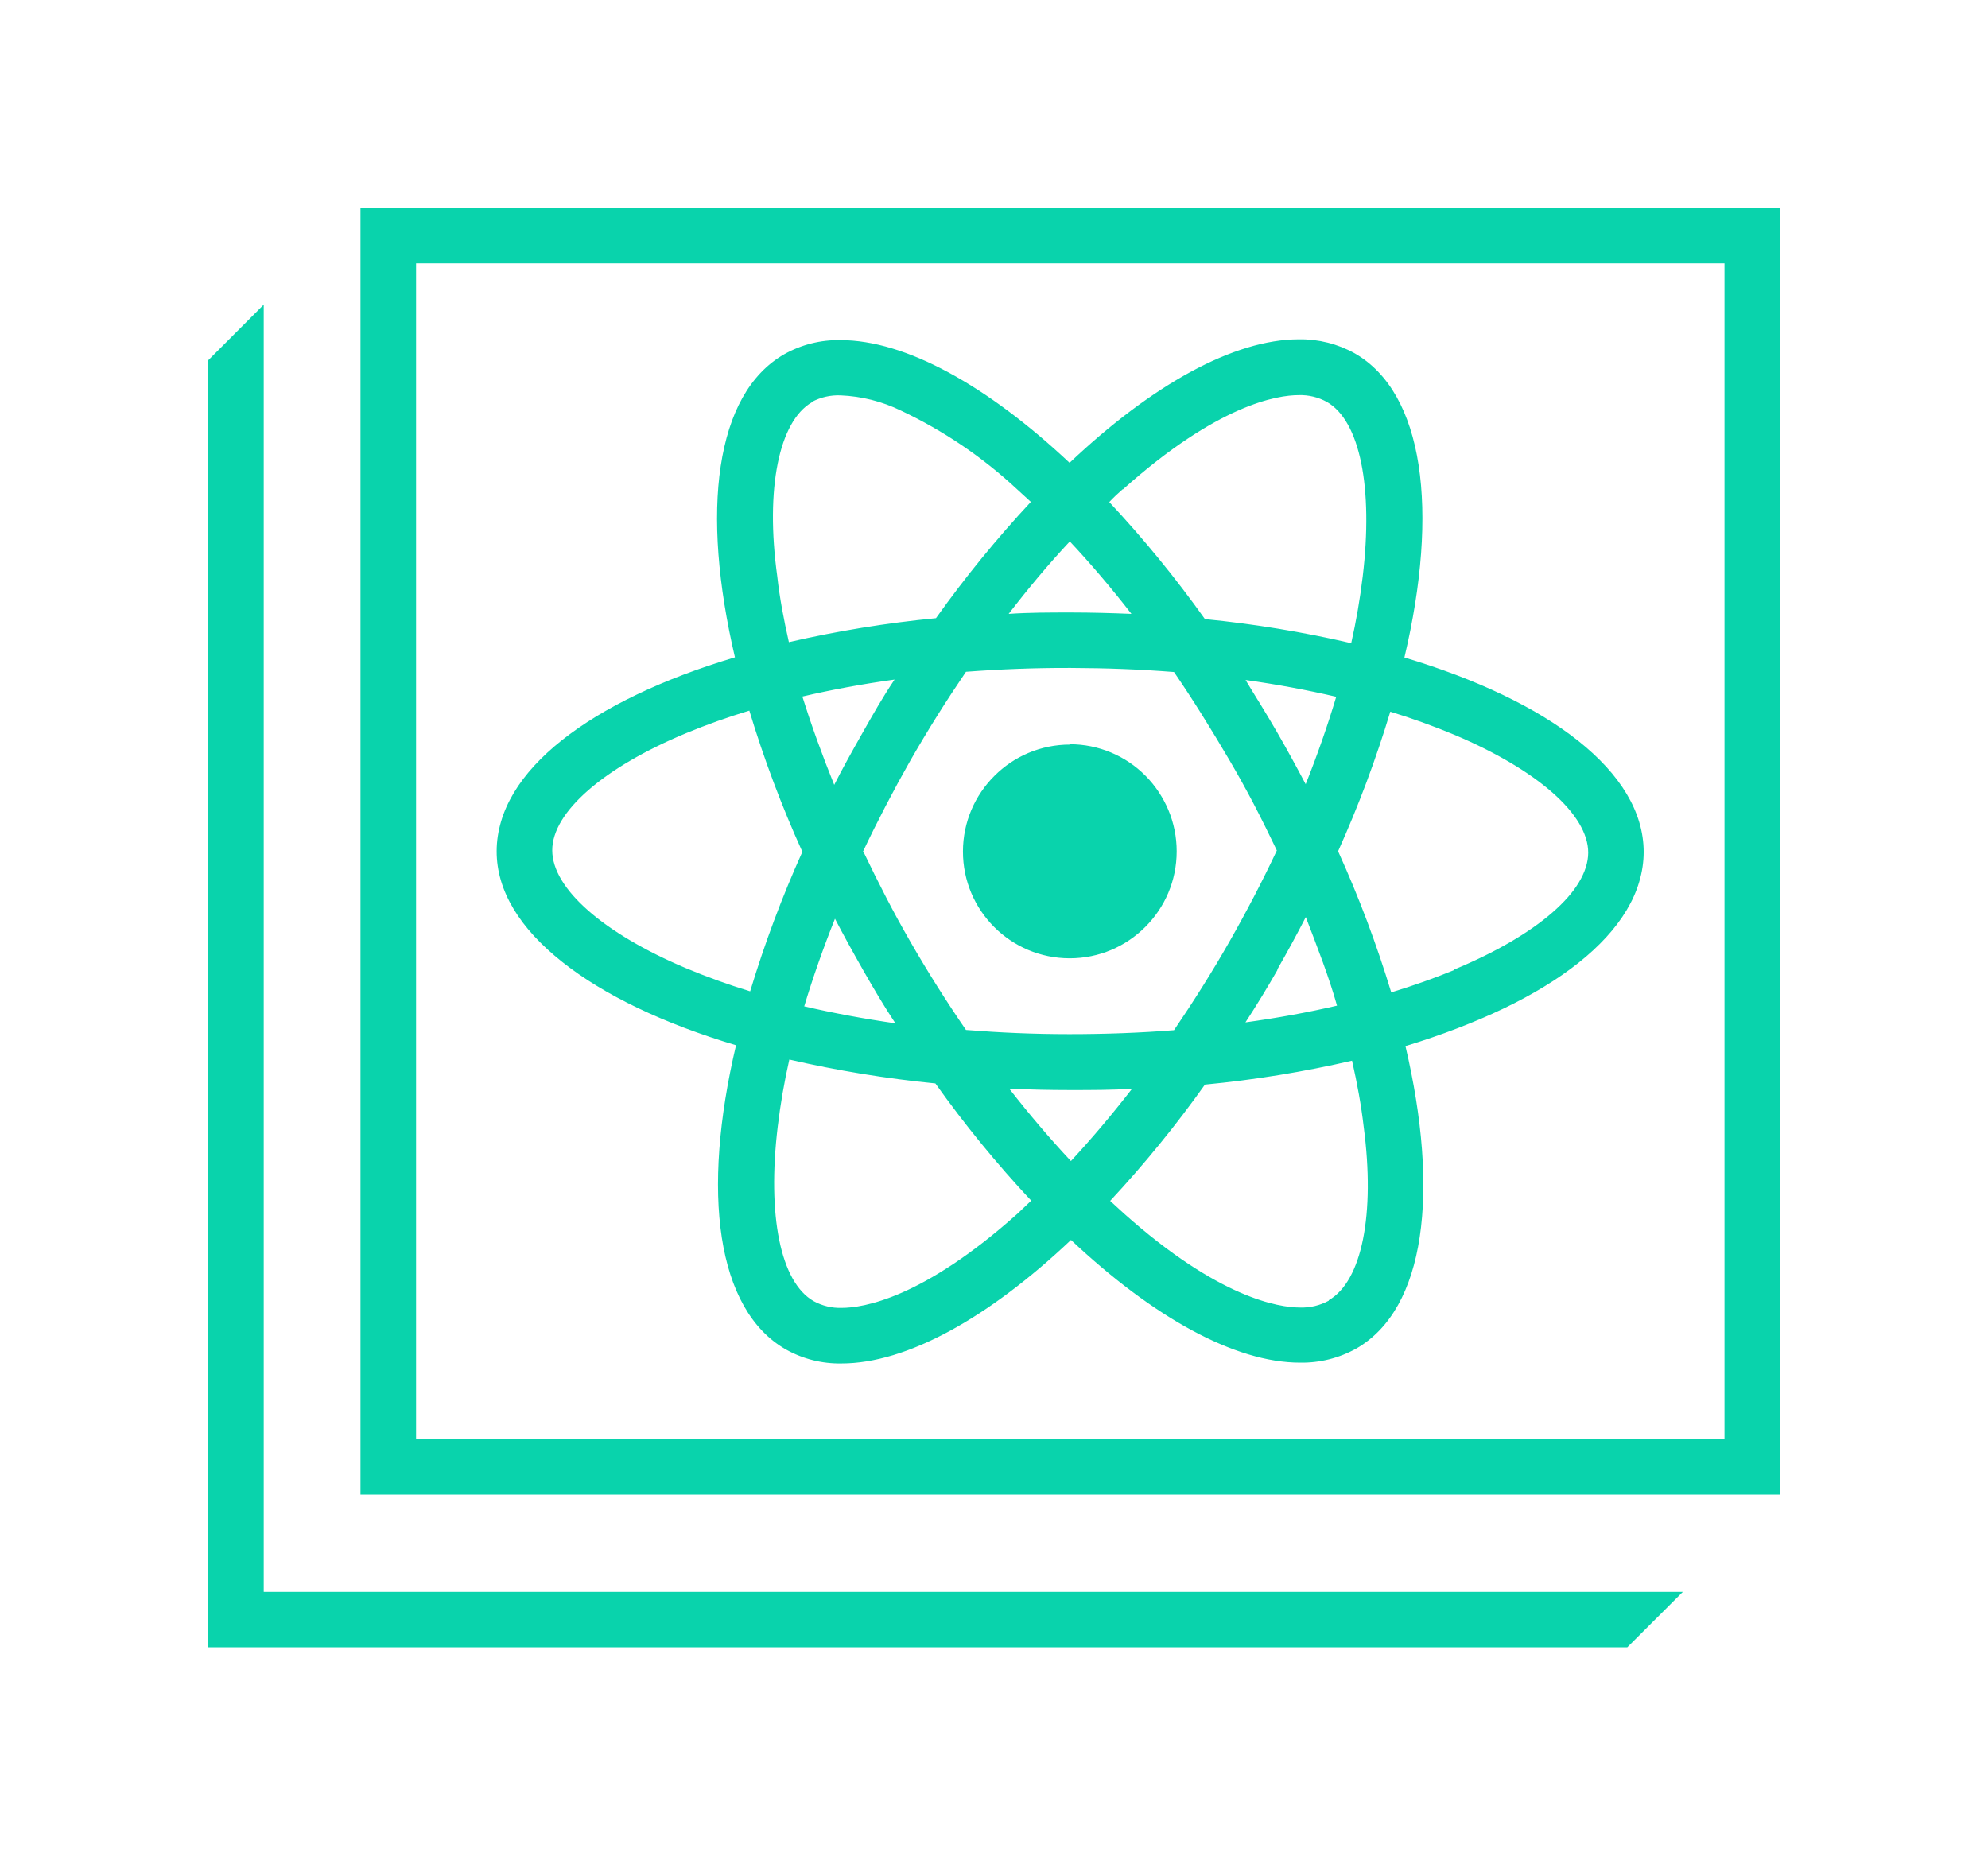
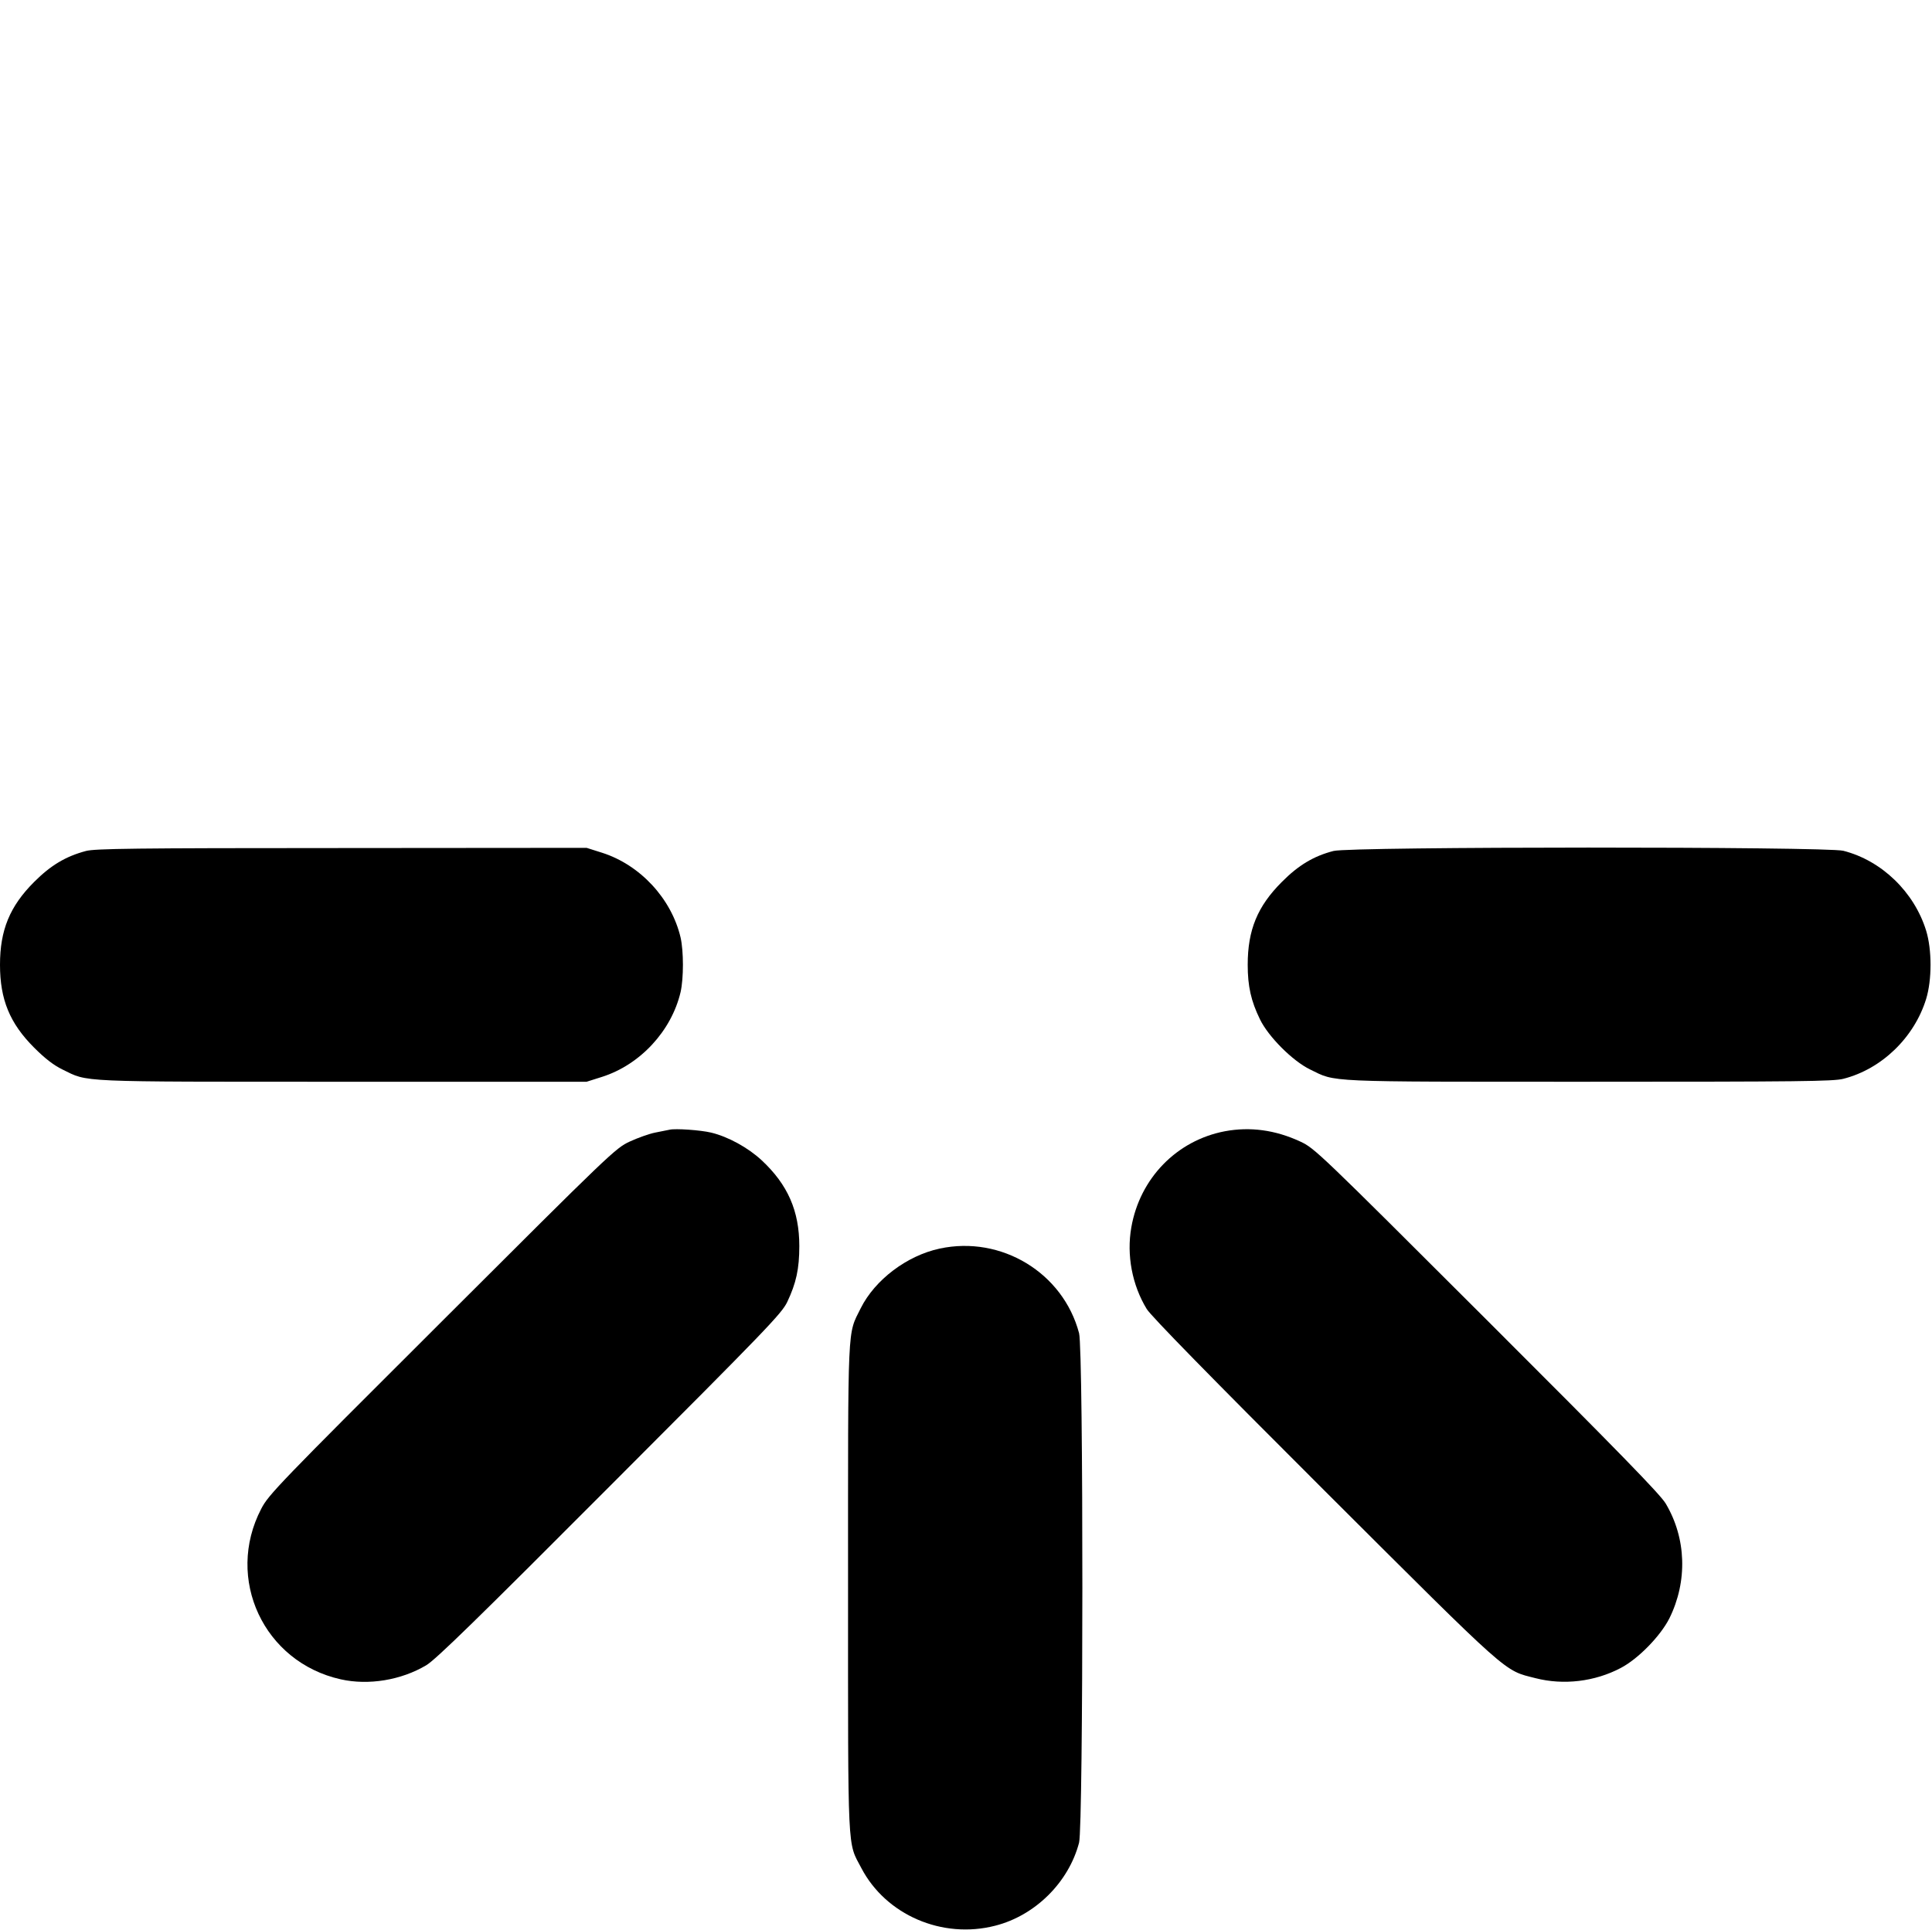
- <svg xmlns="http://www.w3.org/2000/svg" viewBox="0 0 170.96 159.93">
-   <defs>
-     <style>.cls-1{fill:#09d3ac;}</style>
-   </defs>
-   <path class="cls-1" d="M141.35,73.27c0-6.89-8.11-13-20.58-16.73,3-12.67,1.69-22.75-4.28-26.16a9.55,9.55,0,0,0-4.79-1.2c-5.57,0-12.61,3.89-19.72,10.62-7.11-6.68-14.13-10.55-19.69-10.55a9.46,9.46,0,0,0-4.86,1.22c-5.94,3.42-7.17,13.44-4.21,26.05-12.41,3.71-20.48,9.77-20.5,16.63s8.12,13,20.59,16.72c-3,12.68-1.7,22.75,4.28,26.16a9.41,9.41,0,0,0,4.78,1.2c5.58,0,12.62-3.89,19.73-10.62,7.1,6.68,14.12,10.55,19.69,10.55a9.59,9.59,0,0,0,4.86-1.22c5.94-3.42,7.16-13.44,4.21-26C133.27,86.18,141.34,80.12,141.35,73.27ZM96.56,42.06c8.19-7.33,13.31-8.12,15.13-8.12h0a4.71,4.71,0,0,1,2.42.58c2.86,1.63,4,7.38,3.09,15a56.73,56.73,0,0,1-1,5.79,97.7,97.7,0,0,0-12.58-2.07,98.47,98.47,0,0,0-8.24-10.08C95.75,42.79,96.15,42.42,96.56,42.06ZM71.77,78.94c.78,1.5,1.61,3,2.47,4.51S76,86.49,77,88c-2.71-.39-5.34-.88-7.84-1.46C69.86,84,70.75,81.5,71.77,78.94ZM69,59.9c2.53-.59,5.18-1.08,7.93-1.46-1,1.48-1.86,3-2.76,4.59s-1.69,3-2.46,4.52Q70.18,63.65,69,59.9Zm5.21,13.34q1.86-3.93,4.09-7.86c1.5-2.62,3.11-5.17,4.77-7.61,2.91-.22,5.91-.34,9-.33s6,.12,8.89.35c1.66,2.42,3.25,5,4.75,7.55s2.88,5.22,4.12,7.83c-1.23,2.62-2.6,5.25-4.08,7.85s-3.11,5.18-4.77,7.62c-2.91.23-5.91.34-9,.34s-6-.13-8.89-.36c-1.66-2.42-3.26-4.94-4.76-7.55S75.5,75.85,74.25,73.24Zm32.86-14.77c2.72.38,5.35.87,7.84,1.45-.74,2.47-1.62,5-2.64,7.55-.79-1.5-1.61-3-2.48-4.51S108,59.93,107.11,58.47Zm2.76,24.92q1.29-2.27,2.46-4.53c1,2.6,2,5.16,2.7,7.66-2.52.59-5.17,1.07-7.92,1.45Q108.52,85.75,109.87,83.39ZM92,46.56c1.8,1.92,3.57,4,5.3,6.23-1.71-.07-3.46-.12-5.23-.12s-3.58,0-5.33.12C88.45,50.57,90.2,48.48,92,46.56Zm-22.18-12A4.82,4.82,0,0,1,72.29,34a13.11,13.11,0,0,1,5.19,1.31,39.07,39.07,0,0,1,10,6.78l1.17,1.07a98.49,98.49,0,0,0-8.16,10,98.88,98.88,0,0,0-12.65,2.06c-.44-1.94-.8-3.84-1-5.67C65.8,42,67,36.24,69.81,34.6ZM64.53,85.26a58.75,58.75,0,0,1-5.54-2c-7.1-3-11.5-6.85-11.5-10.14S51.91,66,59,63.05a57.63,57.63,0,0,1,5.44-1.94A97.93,97.93,0,0,0,69,73.25,98.72,98.72,0,0,0,64.53,85.26Zm23,19.1c-8.19,7.33-13.31,8.11-15.14,8.11a4.69,4.69,0,0,1-2.42-.58c-2.86-1.63-4-7.38-3.09-15a56.07,56.07,0,0,1,1-5.78,99.51,99.51,0,0,0,12.58,2.06,97.17,97.17,0,0,0,8.24,10.08Zm4.57-4.51c-1.8-1.92-3.57-4-5.31-6.23,1.72.08,3.47.12,5.24.12s3.58,0,5.33-.11C95.63,95.85,93.87,97.93,92.09,99.85Zm22.18,12a4.82,4.82,0,0,1-2.48.59c-1.82,0-7-.8-15.16-8.1l-1.17-1.07a98.44,98.44,0,0,0,8.15-10,97,97,0,0,0,12.66-2.06c.44,1.94.79,3.84,1,5.67C118.27,104.42,117.12,110.18,114.27,111.81Zm10.8-28.44c-1.71.7-3.52,1.35-5.44,1.93a98.54,98.54,0,0,0-4.57-12.14,98.1,98.1,0,0,0,4.49-12,58.75,58.75,0,0,1,5.54,2c7.09,3,11.5,6.85,11.49,10.14S132.17,80.42,125.07,83.37ZM92,82.39a9.18,9.18,0,1,0-9.17-9.19A9.17,9.17,0,0,0,92,82.39ZM31,17.88V128.53H153.07V17.88ZM148.3,123.77H35.78V22.65H148.3Zm-85-33.9c-3,12.68-1.7,22.75,4.28,26.16a9.41,9.41,0,0,0,4.78,1.2c5.58,0,12.62-3.89,19.73-10.62,7.1,6.68,14.12,10.55,19.69,10.55a9.59,9.59,0,0,0,4.86-1.22c5.94-3.42,7.16-13.44,4.21-26,12.41-3.72,20.48-9.78,20.49-16.63s-8.11-13-20.58-16.73c3-12.67,1.69-22.75-4.28-26.16a9.55,9.55,0,0,0-4.79-1.2c-5.57,0-12.61,3.89-19.72,10.62-7.11-6.68-14.13-10.55-19.69-10.55a9.46,9.46,0,0,0-4.86,1.22c-5.94,3.42-7.17,13.44-4.21,26.05-12.41,3.71-20.48,9.77-20.5,16.63S50.84,86.13,63.31,89.87Zm24.21,14.49c-8.19,7.33-13.31,8.11-15.14,8.11a4.69,4.69,0,0,1-2.42-.58c-2.86-1.63-4-7.38-3.09-15a56.07,56.07,0,0,1,1-5.78,99.51,99.51,0,0,0,12.58,2.06,97.17,97.17,0,0,0,8.24,10.08Zm24.79-36.89c-.79-1.5-1.61-3-2.48-4.51s-1.8-3-2.72-4.49c2.72.38,5.35.87,7.84,1.45C114.21,62.39,113.33,64.92,112.31,67.47Zm2.72,19c-2.52.59-5.17,1.07-7.92,1.45q1.41-2.22,2.76-4.58t2.46-4.53C113.37,81.46,114.28,84,115,86.52Zm-5.21-13.35c-1.23,2.62-2.6,5.25-4.08,7.85s-3.11,5.18-4.77,7.62c-2.91.23-5.91.34-9,.34s-6-.13-8.89-.36c-1.66-2.42-3.26-4.94-4.76-7.55s-2.87-5.22-4.12-7.83q1.86-3.93,4.09-7.86c1.5-2.62,3.11-5.17,4.77-7.61,2.91-.22,5.91-.34,9-.33s6,.12,8.89.35c1.66,2.42,3.25,5,4.75,7.55S108.58,70.56,109.82,73.17ZM77,88c-2.71-.39-5.34-.88-7.84-1.46.74-2.46,1.63-5,2.65-7.55.78,1.5,1.61,3,2.47,4.51S76,86.49,77,88ZM74.21,63c-.87,1.5-1.69,3-2.46,4.52Q70.18,63.65,69,59.9c2.53-.59,5.18-1.08,7.93-1.46C76,59.92,75.11,61.45,74.21,63ZM92.09,99.85c-1.8-1.92-3.57-4-5.31-6.23,1.72.08,3.47.12,5.24.12s3.58,0,5.33-.11C95.63,95.85,93.87,97.93,92.09,99.85Zm22.18,12a4.82,4.82,0,0,1-2.48.59c-1.82,0-7-.8-15.16-8.1l-1.17-1.07a98.44,98.44,0,0,0,8.15-10,97,97,0,0,0,12.66-2.06c.44,1.94.79,3.84,1,5.67C118.27,104.42,117.12,110.18,114.27,111.81Zm5.28-50.66a58.75,58.75,0,0,1,5.54,2c7.09,3,11.5,6.85,11.49,10.14s-4.41,7.16-11.51,10.11c-1.71.7-3.52,1.35-5.44,1.93a98.54,98.54,0,0,0-4.57-12.14A98.1,98.1,0,0,0,119.55,61.15Zm-23-19.09c8.19-7.33,13.31-8.12,15.13-8.12h0a4.71,4.71,0,0,1,2.42.58c2.86,1.63,4,7.38,3.09,15a56.73,56.73,0,0,1-1,5.79,97.7,97.7,0,0,0-12.58-2.07,98.47,98.47,0,0,0-8.24-10.08C95.75,42.79,96.15,42.42,96.56,42.06ZM92,46.56c1.8,1.92,3.57,4,5.3,6.23-1.71-.07-3.46-.12-5.23-.12s-3.58,0-5.33.12C88.45,50.57,90.2,48.48,92,46.56Zm-22.18-12A4.82,4.82,0,0,1,72.29,34a13.11,13.11,0,0,1,5.19,1.31,39.07,39.07,0,0,1,10,6.78l1.17,1.07a98.49,98.49,0,0,0-8.16,10,98.88,98.88,0,0,0-12.65,2.06c-.44-1.94-.8-3.84-1-5.67C65.8,42,67,36.24,69.81,34.6ZM59,63.05a57.63,57.63,0,0,1,5.44-1.94A97.93,97.93,0,0,0,69,73.25a98.72,98.72,0,0,0-4.49,12,58.75,58.75,0,0,1-5.54-2c-7.1-3-11.5-6.85-11.5-10.14S51.91,66,59,63.05Zm33,1a9.18,9.18,0,1,0,9.17,9.19A9.17,9.17,0,0,0,92,64Zm0,0a9.18,9.18,0,1,0,9.17,9.19A9.17,9.17,0,0,0,92,64Zm0,0a9.18,9.18,0,1,0,9.17,9.19A9.17,9.17,0,0,0,92,64Zm49.35,9.24c0-6.89-8.11-13-20.58-16.73,3-12.67,1.69-22.75-4.28-26.16a9.55,9.55,0,0,0-4.79-1.2c-5.57,0-12.61,3.89-19.72,10.62-7.11-6.68-14.13-10.55-19.69-10.55a9.46,9.46,0,0,0-4.86,1.22c-5.94,3.42-7.17,13.44-4.21,26.05-12.41,3.71-20.48,9.77-20.5,16.63s8.12,13,20.59,16.72c-3,12.68-1.7,22.75,4.28,26.16a9.41,9.41,0,0,0,4.78,1.2c5.58,0,12.62-3.89,19.73-10.62,7.1,6.68,14.12,10.55,19.69,10.55a9.59,9.59,0,0,0,4.86-1.22c5.94-3.42,7.16-13.44,4.21-26C133.27,86.18,141.34,80.12,141.35,73.27ZM96.56,42.06c8.19-7.33,13.31-8.12,15.13-8.12h0a4.71,4.71,0,0,1,2.42.58c2.86,1.63,4,7.38,3.09,15a56.73,56.73,0,0,1-1,5.79,97.7,97.7,0,0,0-12.58-2.07,98.47,98.47,0,0,0-8.24-10.08C95.75,42.79,96.15,42.42,96.56,42.06ZM71.77,78.94c.78,1.5,1.61,3,2.47,4.51S76,86.49,77,88c-2.71-.39-5.34-.88-7.84-1.46C69.86,84,70.75,81.5,71.77,78.94ZM69,59.9c2.53-.59,5.18-1.08,7.93-1.46-1,1.48-1.86,3-2.76,4.59s-1.69,3-2.46,4.52Q70.18,63.65,69,59.9Zm5.21,13.34q1.86-3.93,4.09-7.86c1.5-2.62,3.11-5.17,4.77-7.61,2.91-.22,5.91-.34,9-.33s6,.12,8.89.35c1.66,2.42,3.25,5,4.75,7.55s2.88,5.22,4.12,7.83c-1.23,2.62-2.6,5.25-4.08,7.85s-3.11,5.18-4.77,7.62c-2.91.23-5.91.34-9,.34s-6-.13-8.89-.36c-1.66-2.42-3.26-4.94-4.76-7.55S75.5,75.85,74.25,73.24Zm32.86-14.77c2.72.38,5.35.87,7.84,1.45-.74,2.47-1.62,5-2.64,7.55-.79-1.5-1.61-3-2.48-4.51S108,59.93,107.11,58.47Zm2.76,24.92q1.29-2.27,2.46-4.53c1,2.6,2,5.16,2.7,7.66-2.52.59-5.17,1.07-7.92,1.45Q108.52,85.75,109.87,83.39ZM92,46.56c1.8,1.92,3.57,4,5.3,6.23-1.71-.07-3.46-.12-5.23-.12s-3.58,0-5.33.12C88.45,50.57,90.2,48.48,92,46.56Zm-22.18-12A4.82,4.82,0,0,1,72.29,34a13.11,13.11,0,0,1,5.19,1.31,39.07,39.07,0,0,1,10,6.78l1.17,1.07a98.49,98.49,0,0,0-8.16,10,98.88,98.88,0,0,0-12.65,2.06c-.44-1.94-.8-3.84-1-5.67C65.8,42,67,36.24,69.81,34.6ZM64.53,85.26a58.75,58.75,0,0,1-5.54-2c-7.1-3-11.5-6.85-11.5-10.14S51.91,66,59,63.05a57.63,57.63,0,0,1,5.44-1.94A97.93,97.93,0,0,0,69,73.25,98.72,98.72,0,0,0,64.53,85.26Zm23,19.1c-8.19,7.33-13.31,8.11-15.14,8.11a4.69,4.69,0,0,1-2.42-.58c-2.86-1.63-4-7.38-3.09-15a56.07,56.07,0,0,1,1-5.78,99.51,99.51,0,0,0,12.58,2.06,97.17,97.17,0,0,0,8.24,10.08Zm4.57-4.51c-1.8-1.92-3.57-4-5.31-6.23,1.72.08,3.47.12,5.24.12s3.58,0,5.33-.11C95.63,95.85,93.87,97.93,92.09,99.85Zm22.18,12a4.82,4.82,0,0,1-2.48.59c-1.82,0-7-.8-15.16-8.1l-1.17-1.07a98.44,98.44,0,0,0,8.15-10,97,97,0,0,0,12.66-2.06c.44,1.94.79,3.84,1,5.67C118.27,104.42,117.12,110.18,114.27,111.81Zm10.8-28.44c-1.71.7-3.52,1.35-5.44,1.93a98.54,98.54,0,0,0-4.57-12.14,98.1,98.1,0,0,0,4.49-12,58.75,58.75,0,0,1,5.54,2c7.09,3,11.5,6.85,11.49,10.14S132.17,80.42,125.07,83.37ZM92,82.39a9.18,9.18,0,1,0-9.17-9.19A9.17,9.17,0,0,0,92,82.39Zm-69.32,54.5V26.2L17.89,31V141.66H139.94l4.78-4.77Z" />
+ <svg xmlns="http://www.w3.org/2000/svg" version="1.0" width="991pt" height="990pt" viewBox="0 0 991 990" preserveAspectRatio="xMidYMid meet">
+   <g transform="translate(0,990) scale(0.1,-0.1)" fill="#000000" stroke="none">
+     <path d="M441 5534 c-105 -28 -181 -74 -266 -159 -125 -125 -175 -247 -175 -425 0 -178 50 -300 175 -425 56 -56 100 -90 145 -112 136 -66 56 -63 1437 -63 l1252 0 79 25 c195 62 356 235 403 435 16 71 16 209 0 280 -47 200 -208 373 -403 435 l-79 25 -1257 -1 c-1069 0 -1265 -3 -1311 -15z" />
+     <path d="M6840 5534 c-101 -26 -180 -73 -265 -159 -125 -125 -175 -246 -175 -425 0 -110 17 -186 63 -280 43 -89 168 -214 257 -257 136 -66 57 -63 1430 -63 1081 0 1254 2 1305 15 197 50 364 212 425 410 30 98 30 252 0 350 -61 198 -228 360 -425 410 -87 22 -2530 22 -2615 -1z" />
+     <path d="M3435 4104 c-11 -2 -45 -9 -75 -15 -30 -6 -89 -27 -130 -46 -73 -34 -95 -55 -963 -922 -839 -837 -890 -890 -927 -962 -187 -359 13 -787 408 -875 143 -32 310 -4 438 72 48 28 263 238 941 918 808 809 882 886 911 946 46 97 62 170 62 287 0 180 -59 315 -193 440 -70 65 -172 121 -259 142 -54 13 -183 22 -213 15z" />
+     <path d="M6283 4096 c-247 -47 -436 -241 -480 -493 -25 -142 4 -296 79 -419 21 -35 330 -351 912 -932 964 -962 918 -920 1082 -962 144 -37 304 -18 437 52 90 47 204 164 250 255 94 190 87 411 -19 589 -28 47 -240 265 -918 942 -863 862 -883 881 -956 915 -129 60 -258 77 -387 53z" />
+     <path d="M4820 3494 c-168 -36 -332 -160 -405 -306 -69 -140 -65 -52 -65 -1433 0 -1389 -4 -1302 68 -1439 126 -241 415 -366 687 -296 205 52 377 223 430 426 22 86 23 2529 0 2614 -82 310 -399 502 -715 434z" />
+   </g>
</svg>
